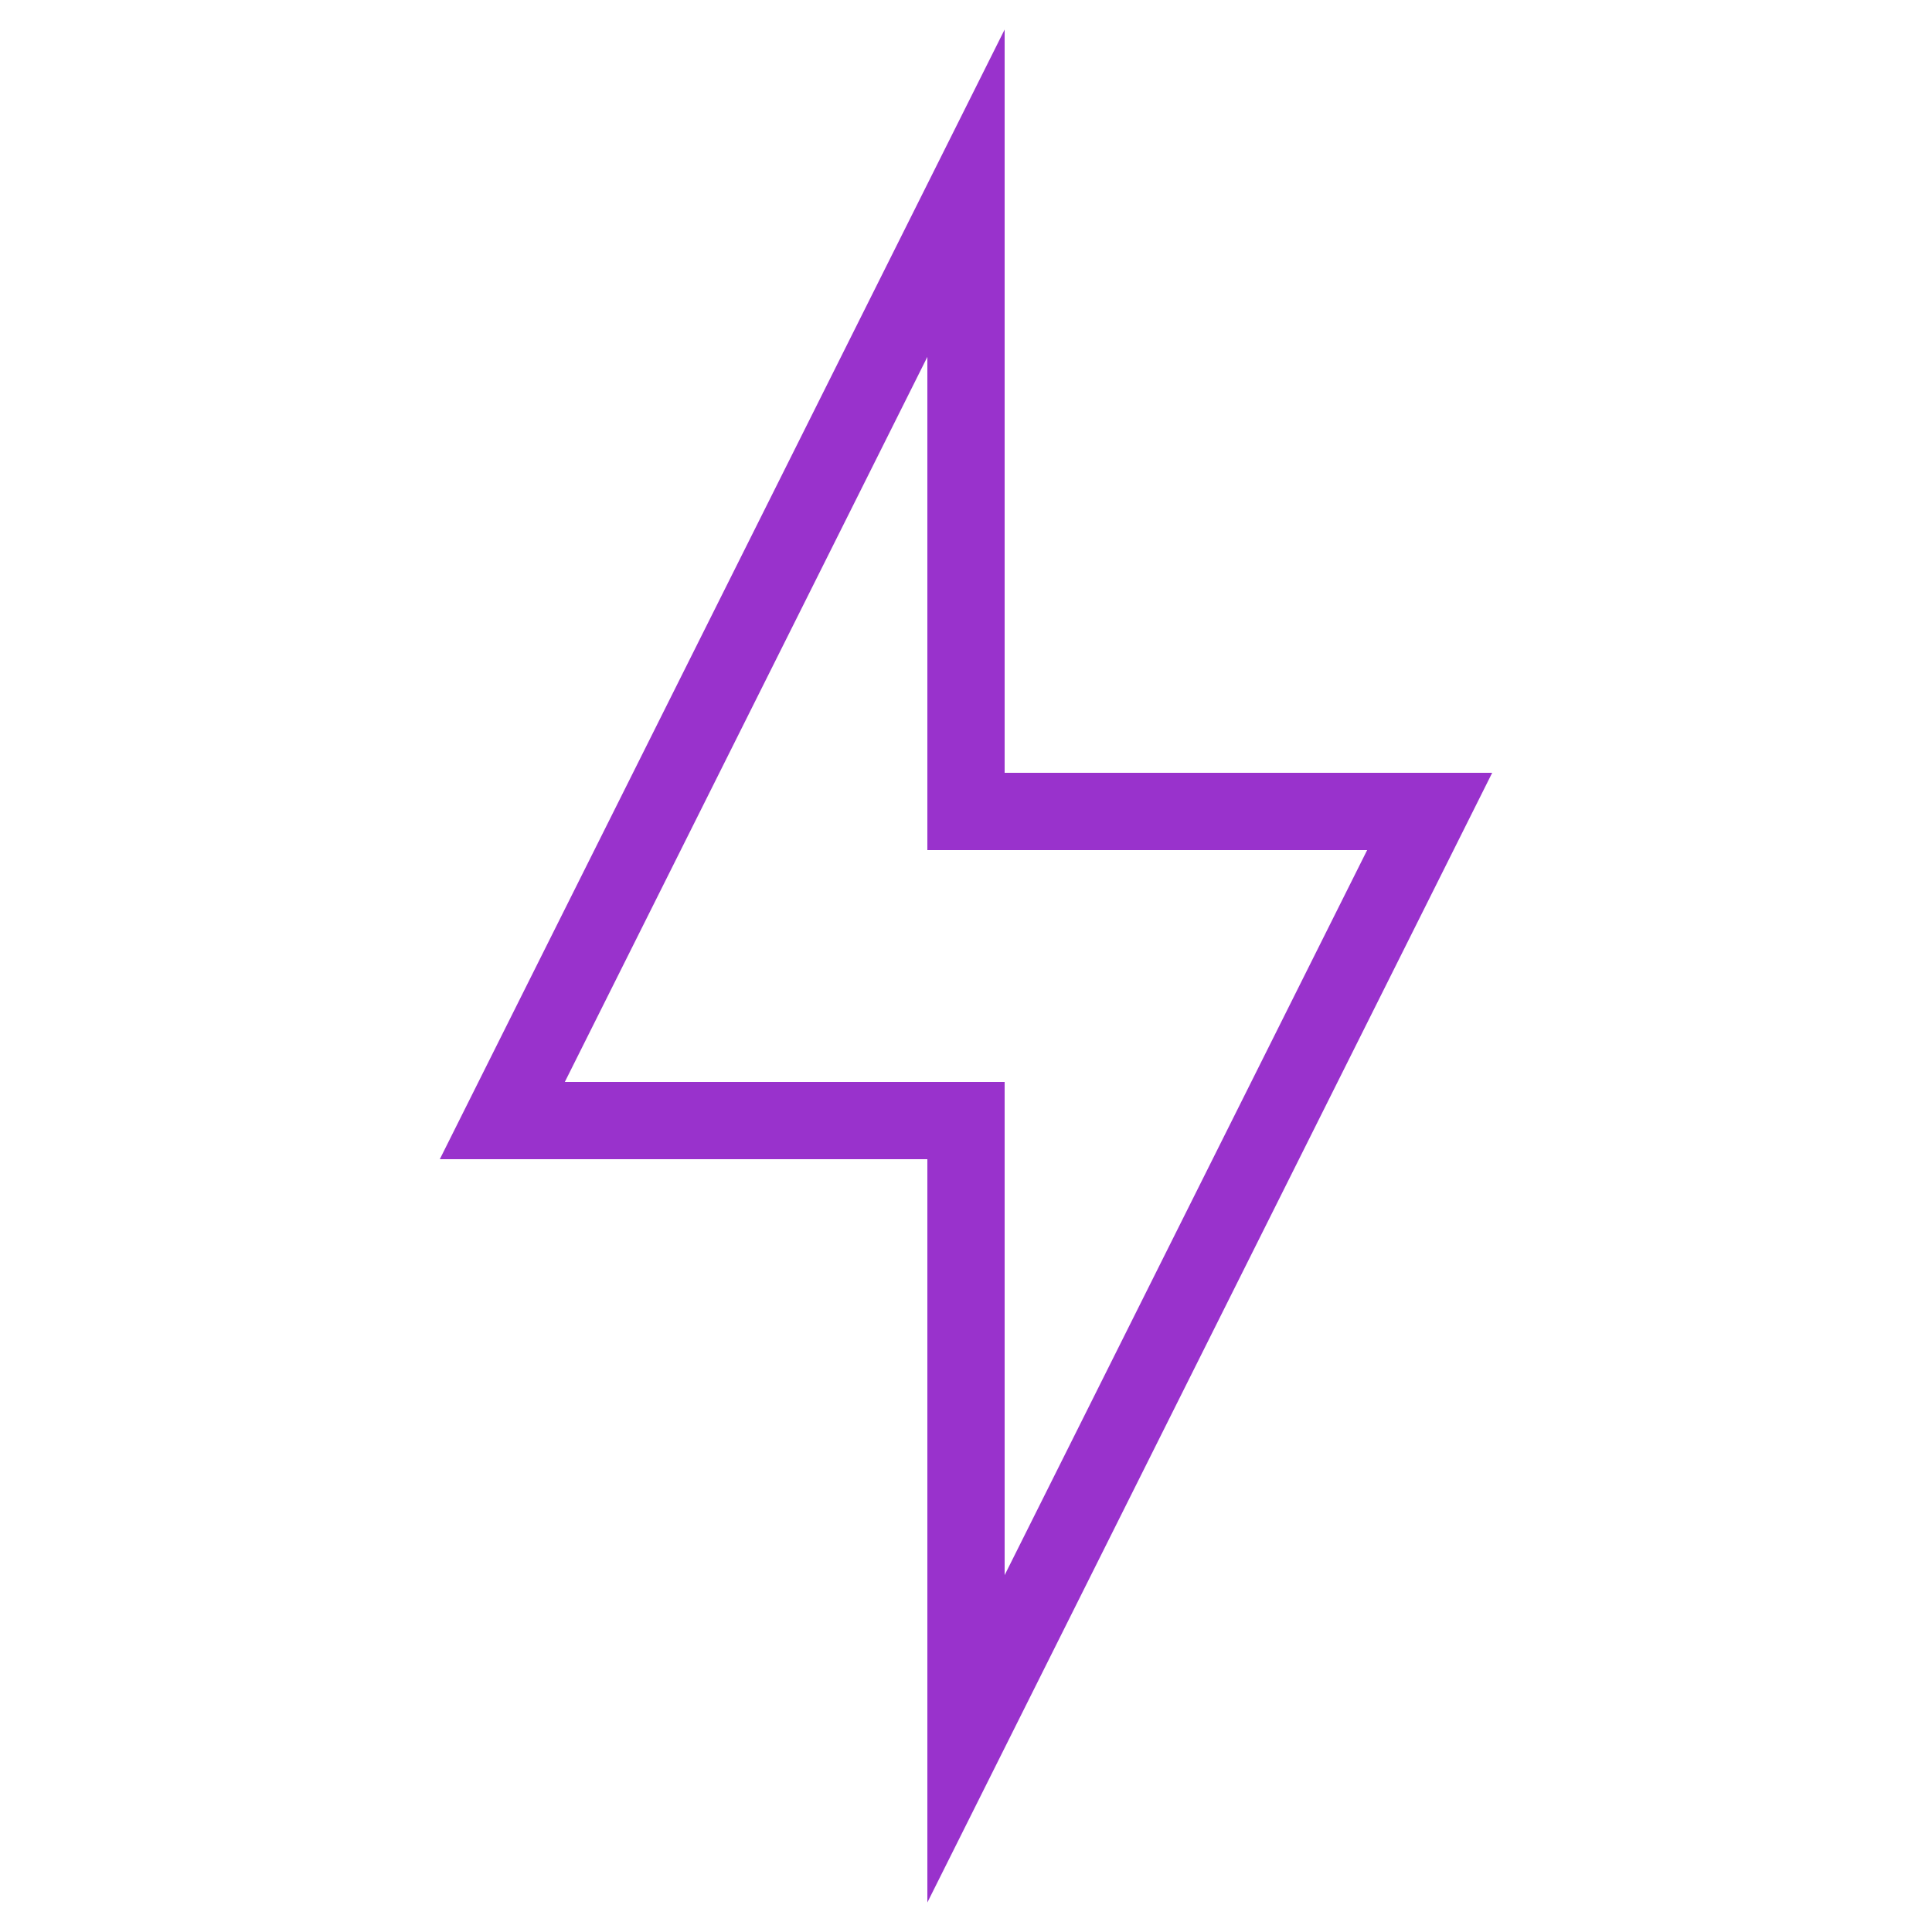
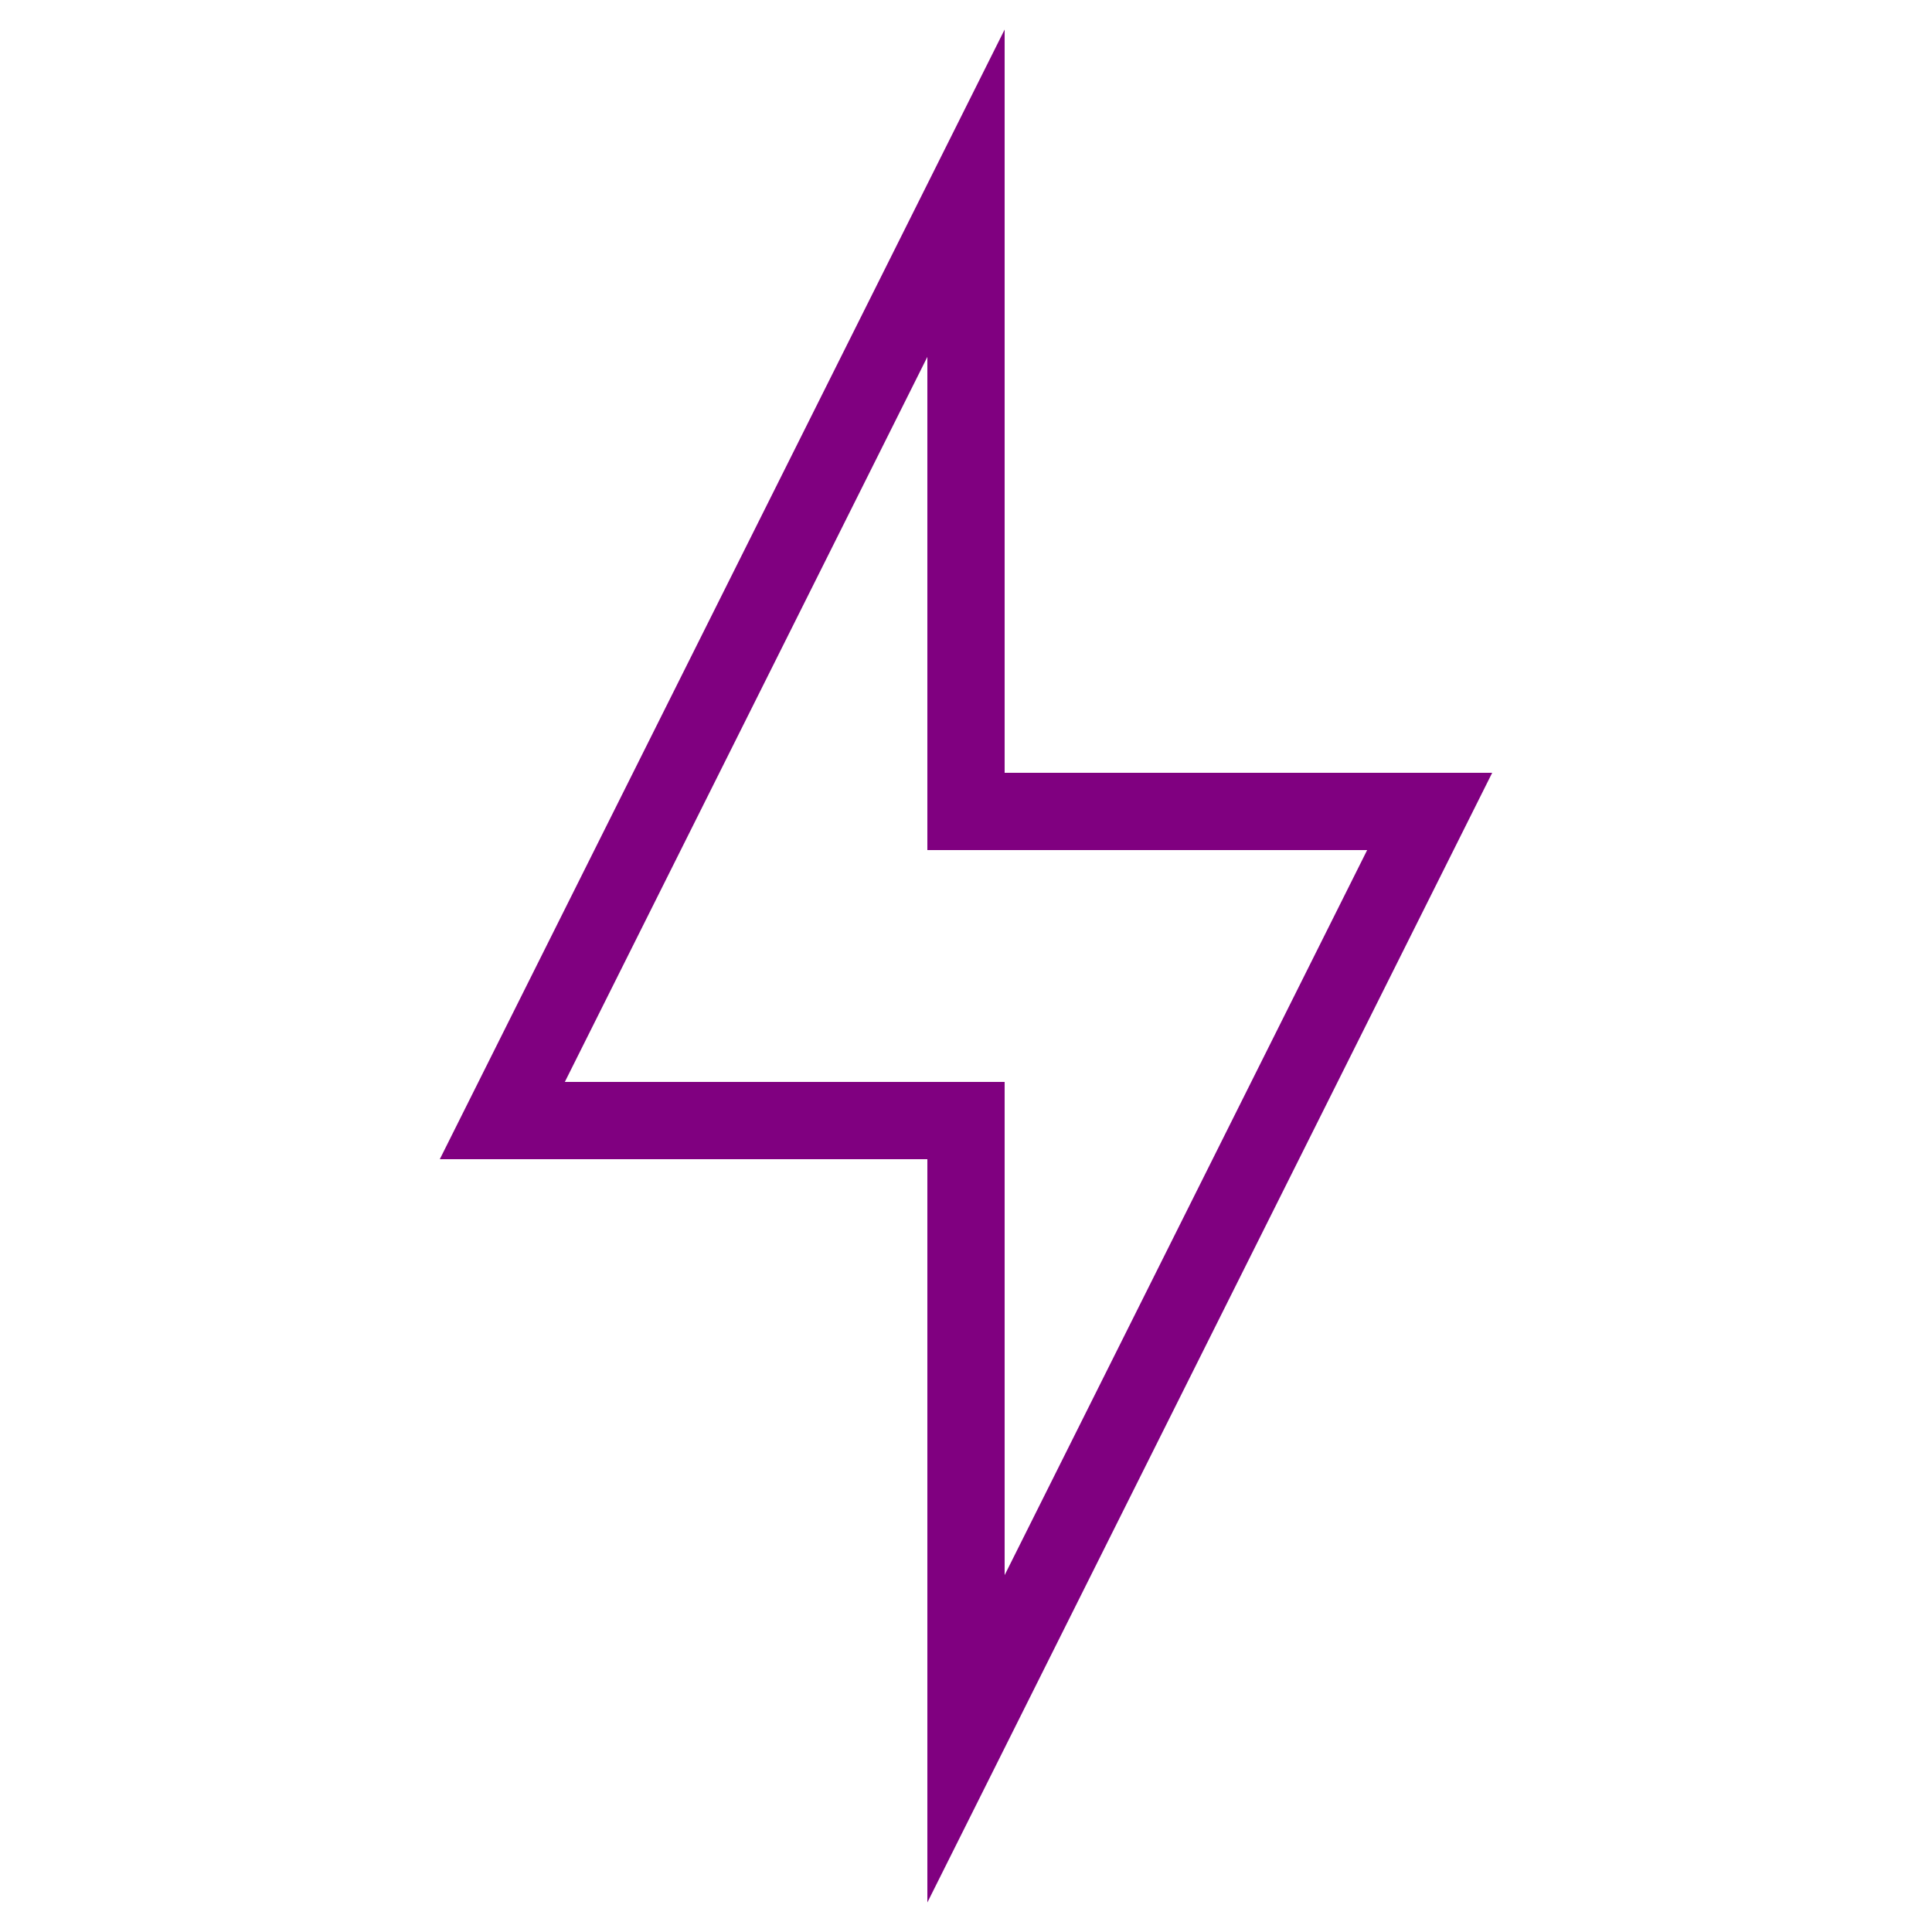
<svg xmlns="http://www.w3.org/2000/svg" version="1.1" id="Layer_1" x="0px" y="0px" viewBox="0 0 50 50" style="enable-background:new 0 0 50 50;" xml:space="preserve">
  <g id="Layer_1_1_">
-     <path style="fill:#9932CC" d="M38.618,20H26V0.764L11.382,30H24v19.236L38.618,20z M14.618,28L24,9.236V22h11.382L26,40.764V28H14.618z" />
+     <path style="fill:purple" d="M38.618,20H26V0.764L11.382,30H24v19.236L38.618,20z M14.618,28L24,9.236V22h11.382L26,40.764V28H14.618z" />
  </g>
</svg>
